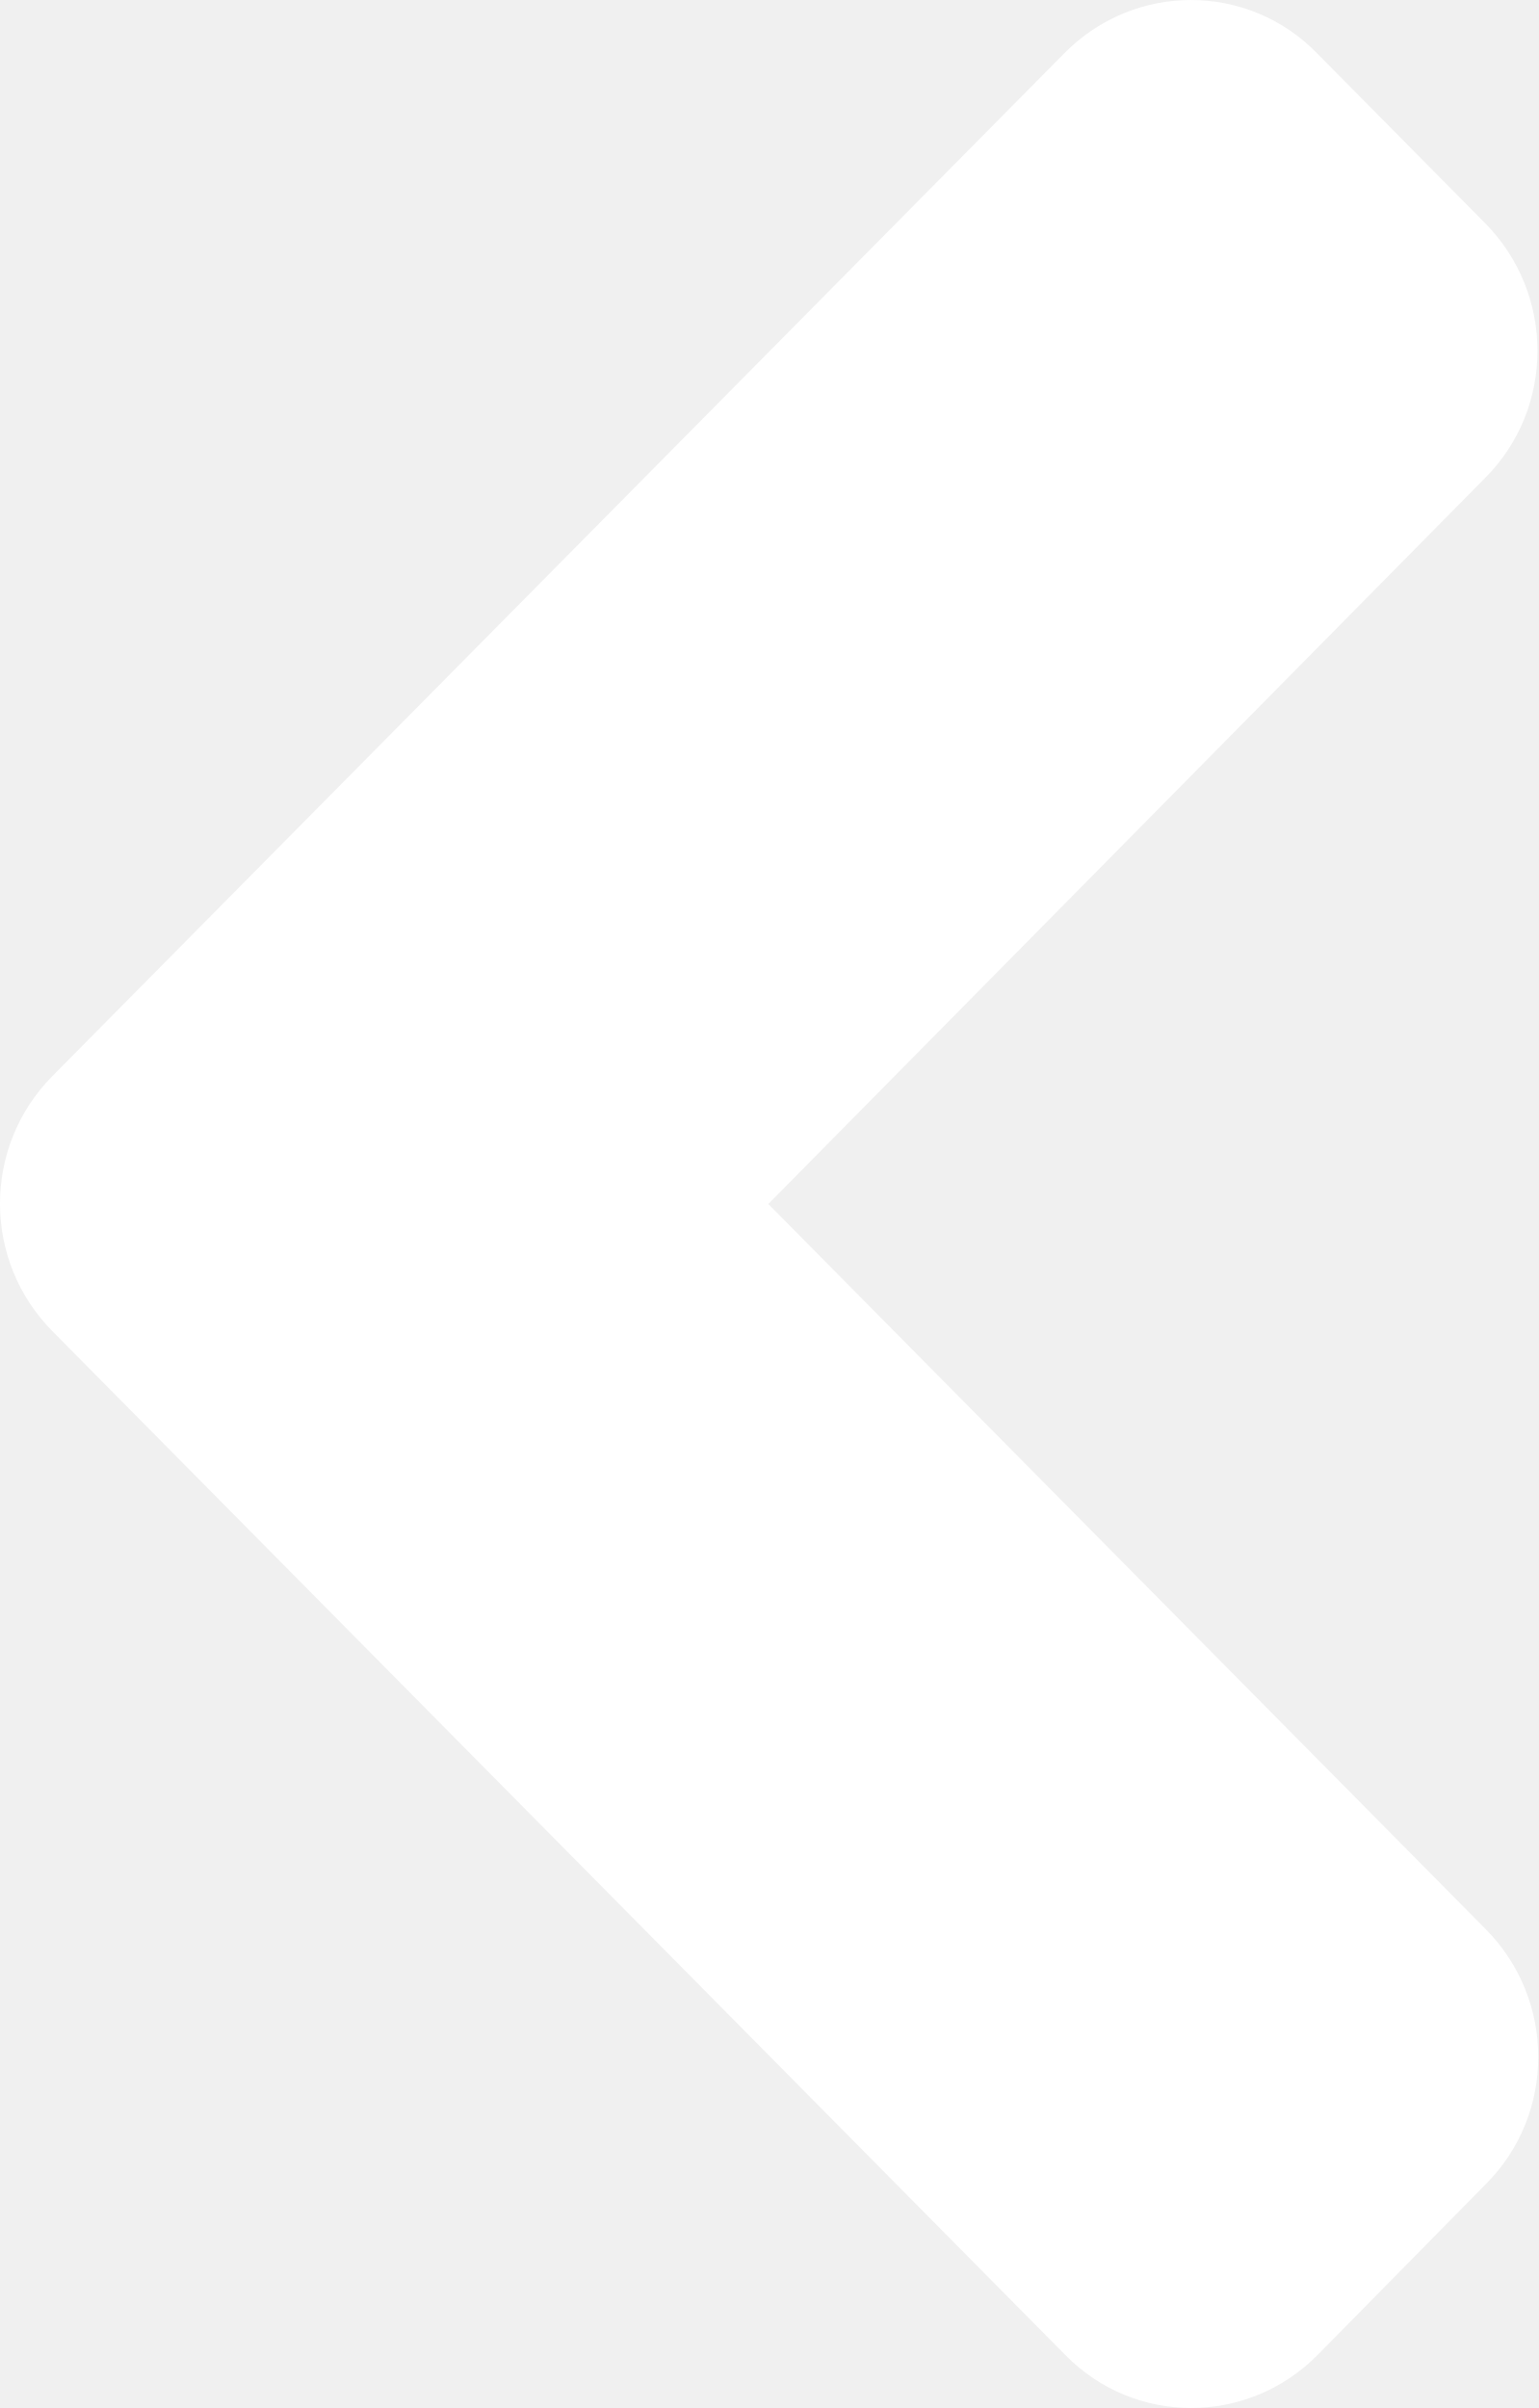
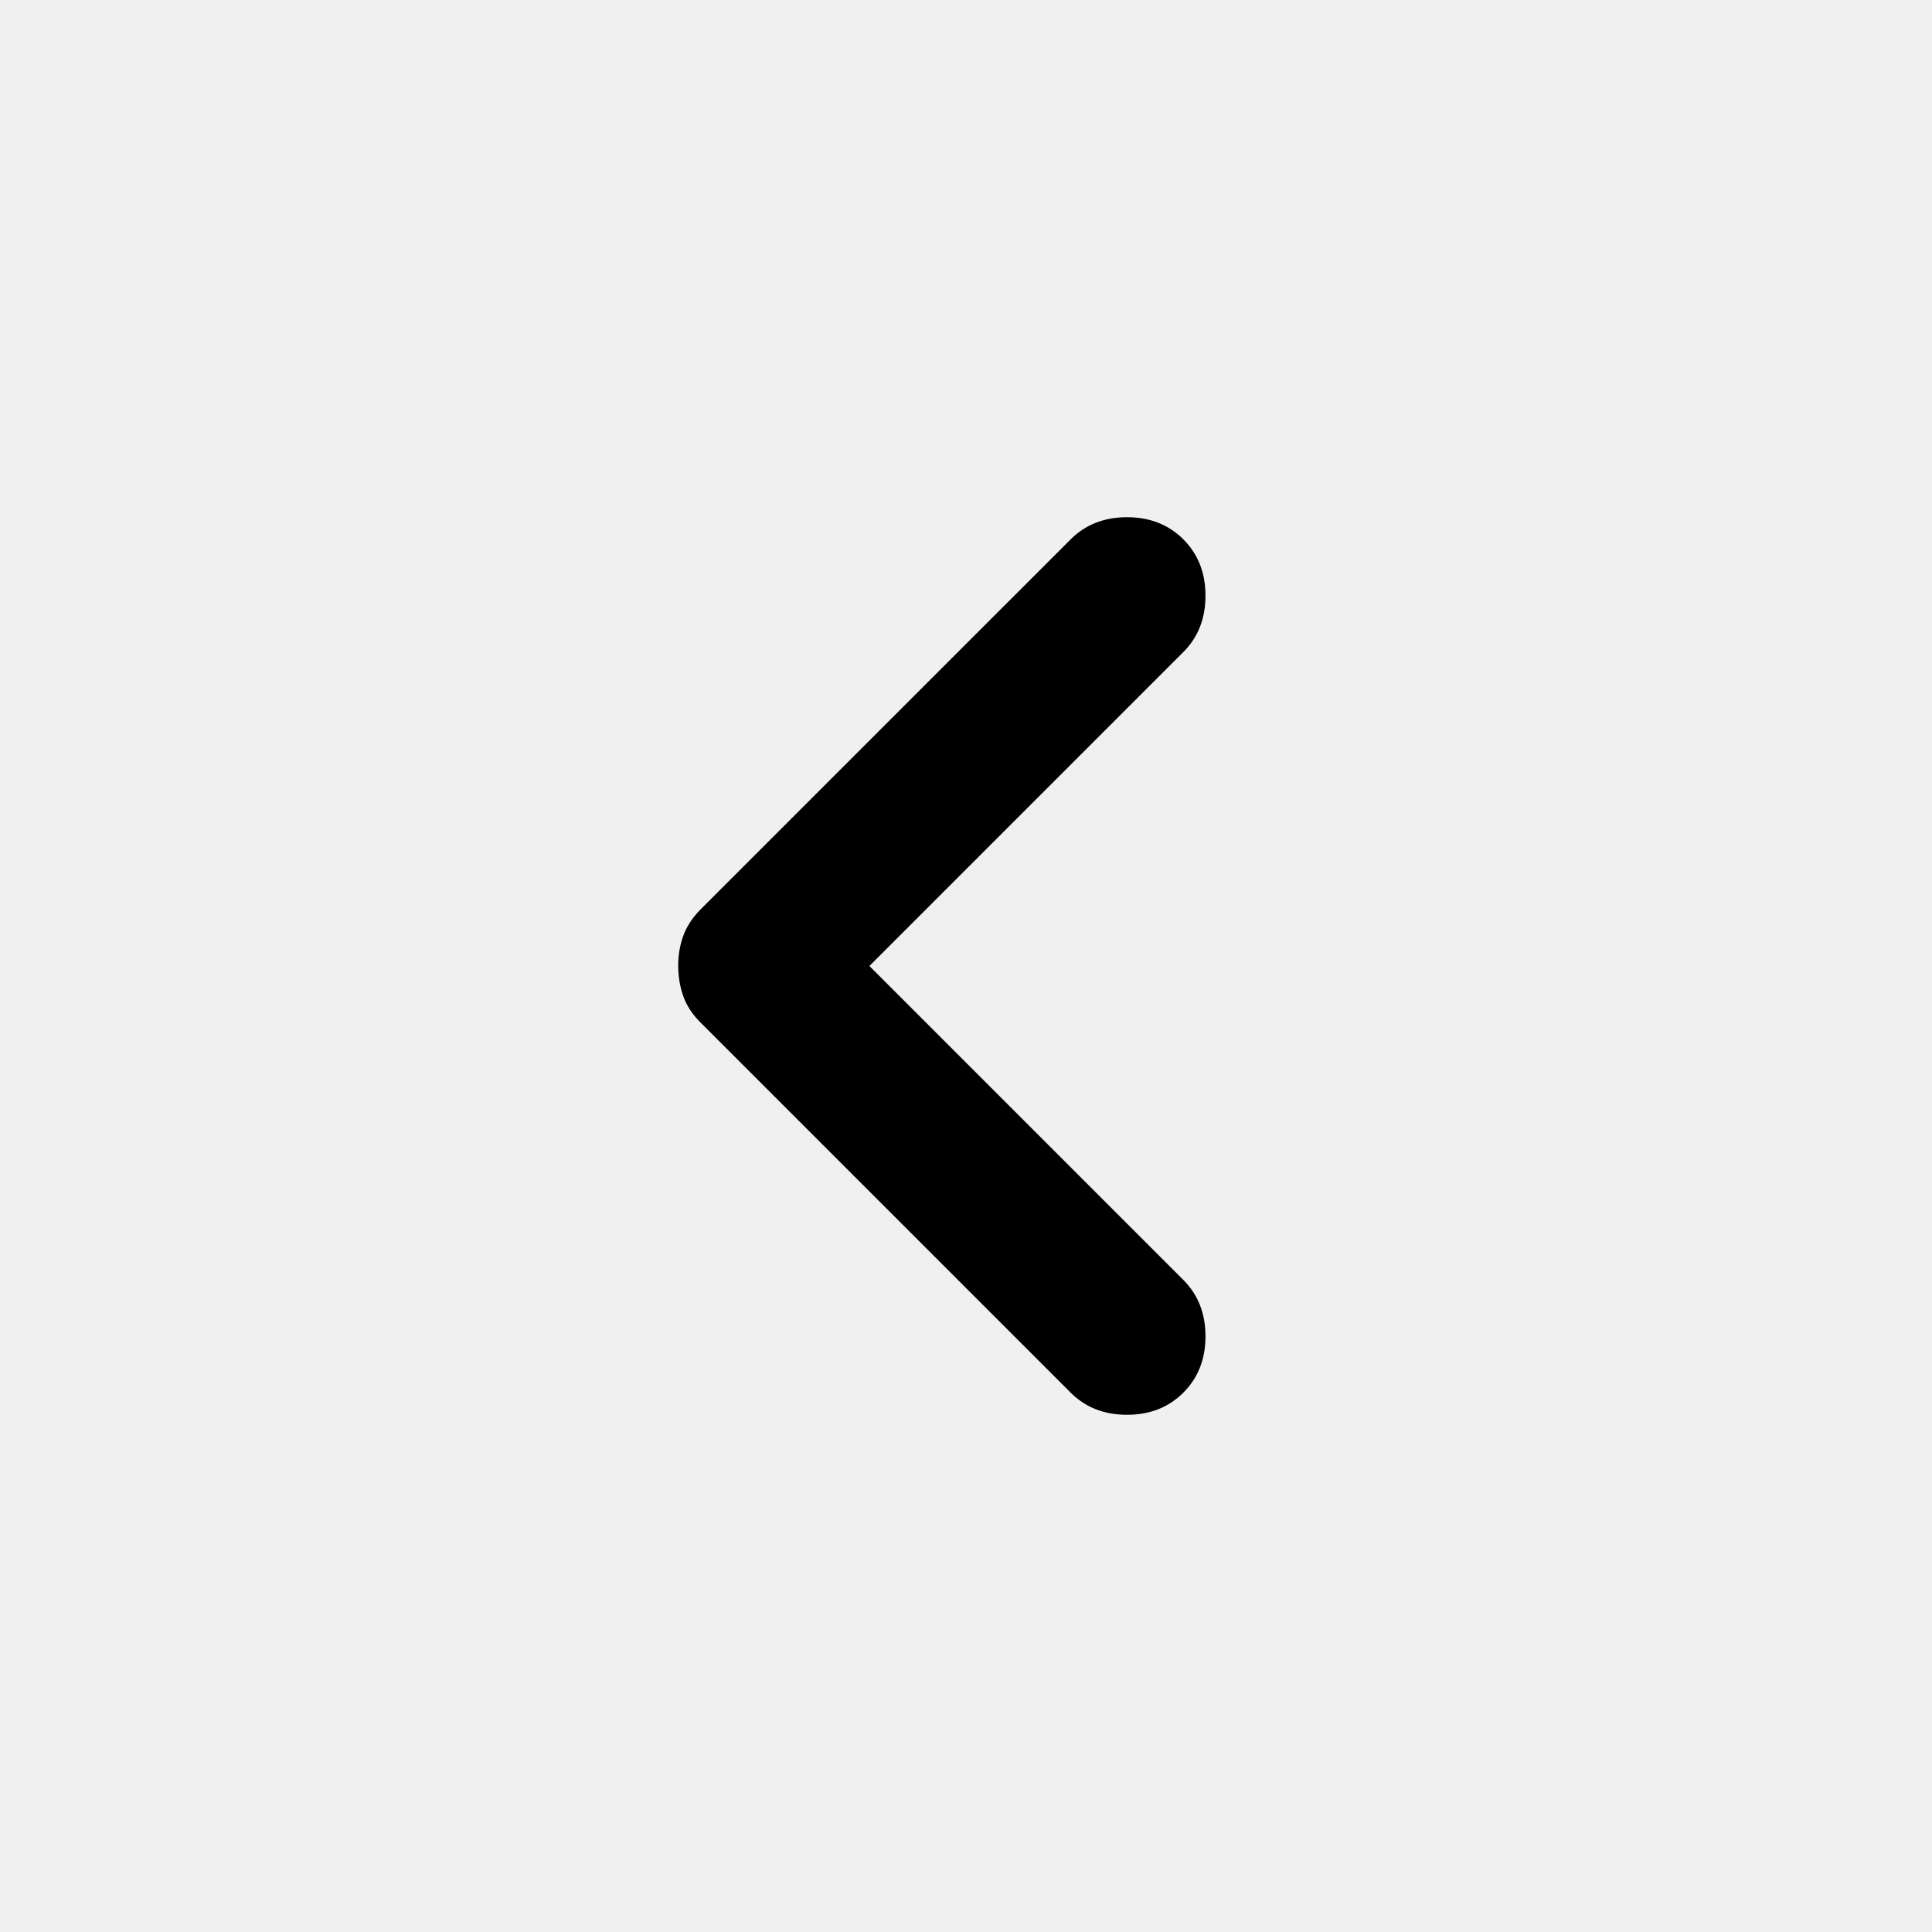
- <svg xmlns="http://www.w3.org/2000/svg" width="23" height="36" viewBox="0 0 23 36" fill="none">
-   <path d="M0.783 16.088L15.917 0.793C16.963 -0.264 18.655 -0.264 19.689 0.793L22.204 3.335C23.25 4.392 23.25 6.101 22.204 7.147L11.488 18L22.215 28.842C23.262 29.899 23.262 31.608 22.215 32.654L19.701 35.207C18.655 36.264 16.963 36.264 15.928 35.207L0.794 19.912C-0.263 18.855 -0.263 17.145 0.783 16.088Z" fill="white" />
+ <svg xmlns="http://www.w3.org/2000/svg" width="32" height="32" viewBox="0 0 24 24">
+   <path fill="currentColor" d="m10.8 12l3.9 3.9q.275.275.275.7t-.275.7t-.7.275t-.7-.275l-4.6-4.6q-.15-.15-.212-.325T8.425 12t.063-.375t.212-.325l4.6-4.6q.275-.275.7-.275t.7.275t.275.7t-.275.7z" />
</svg>
